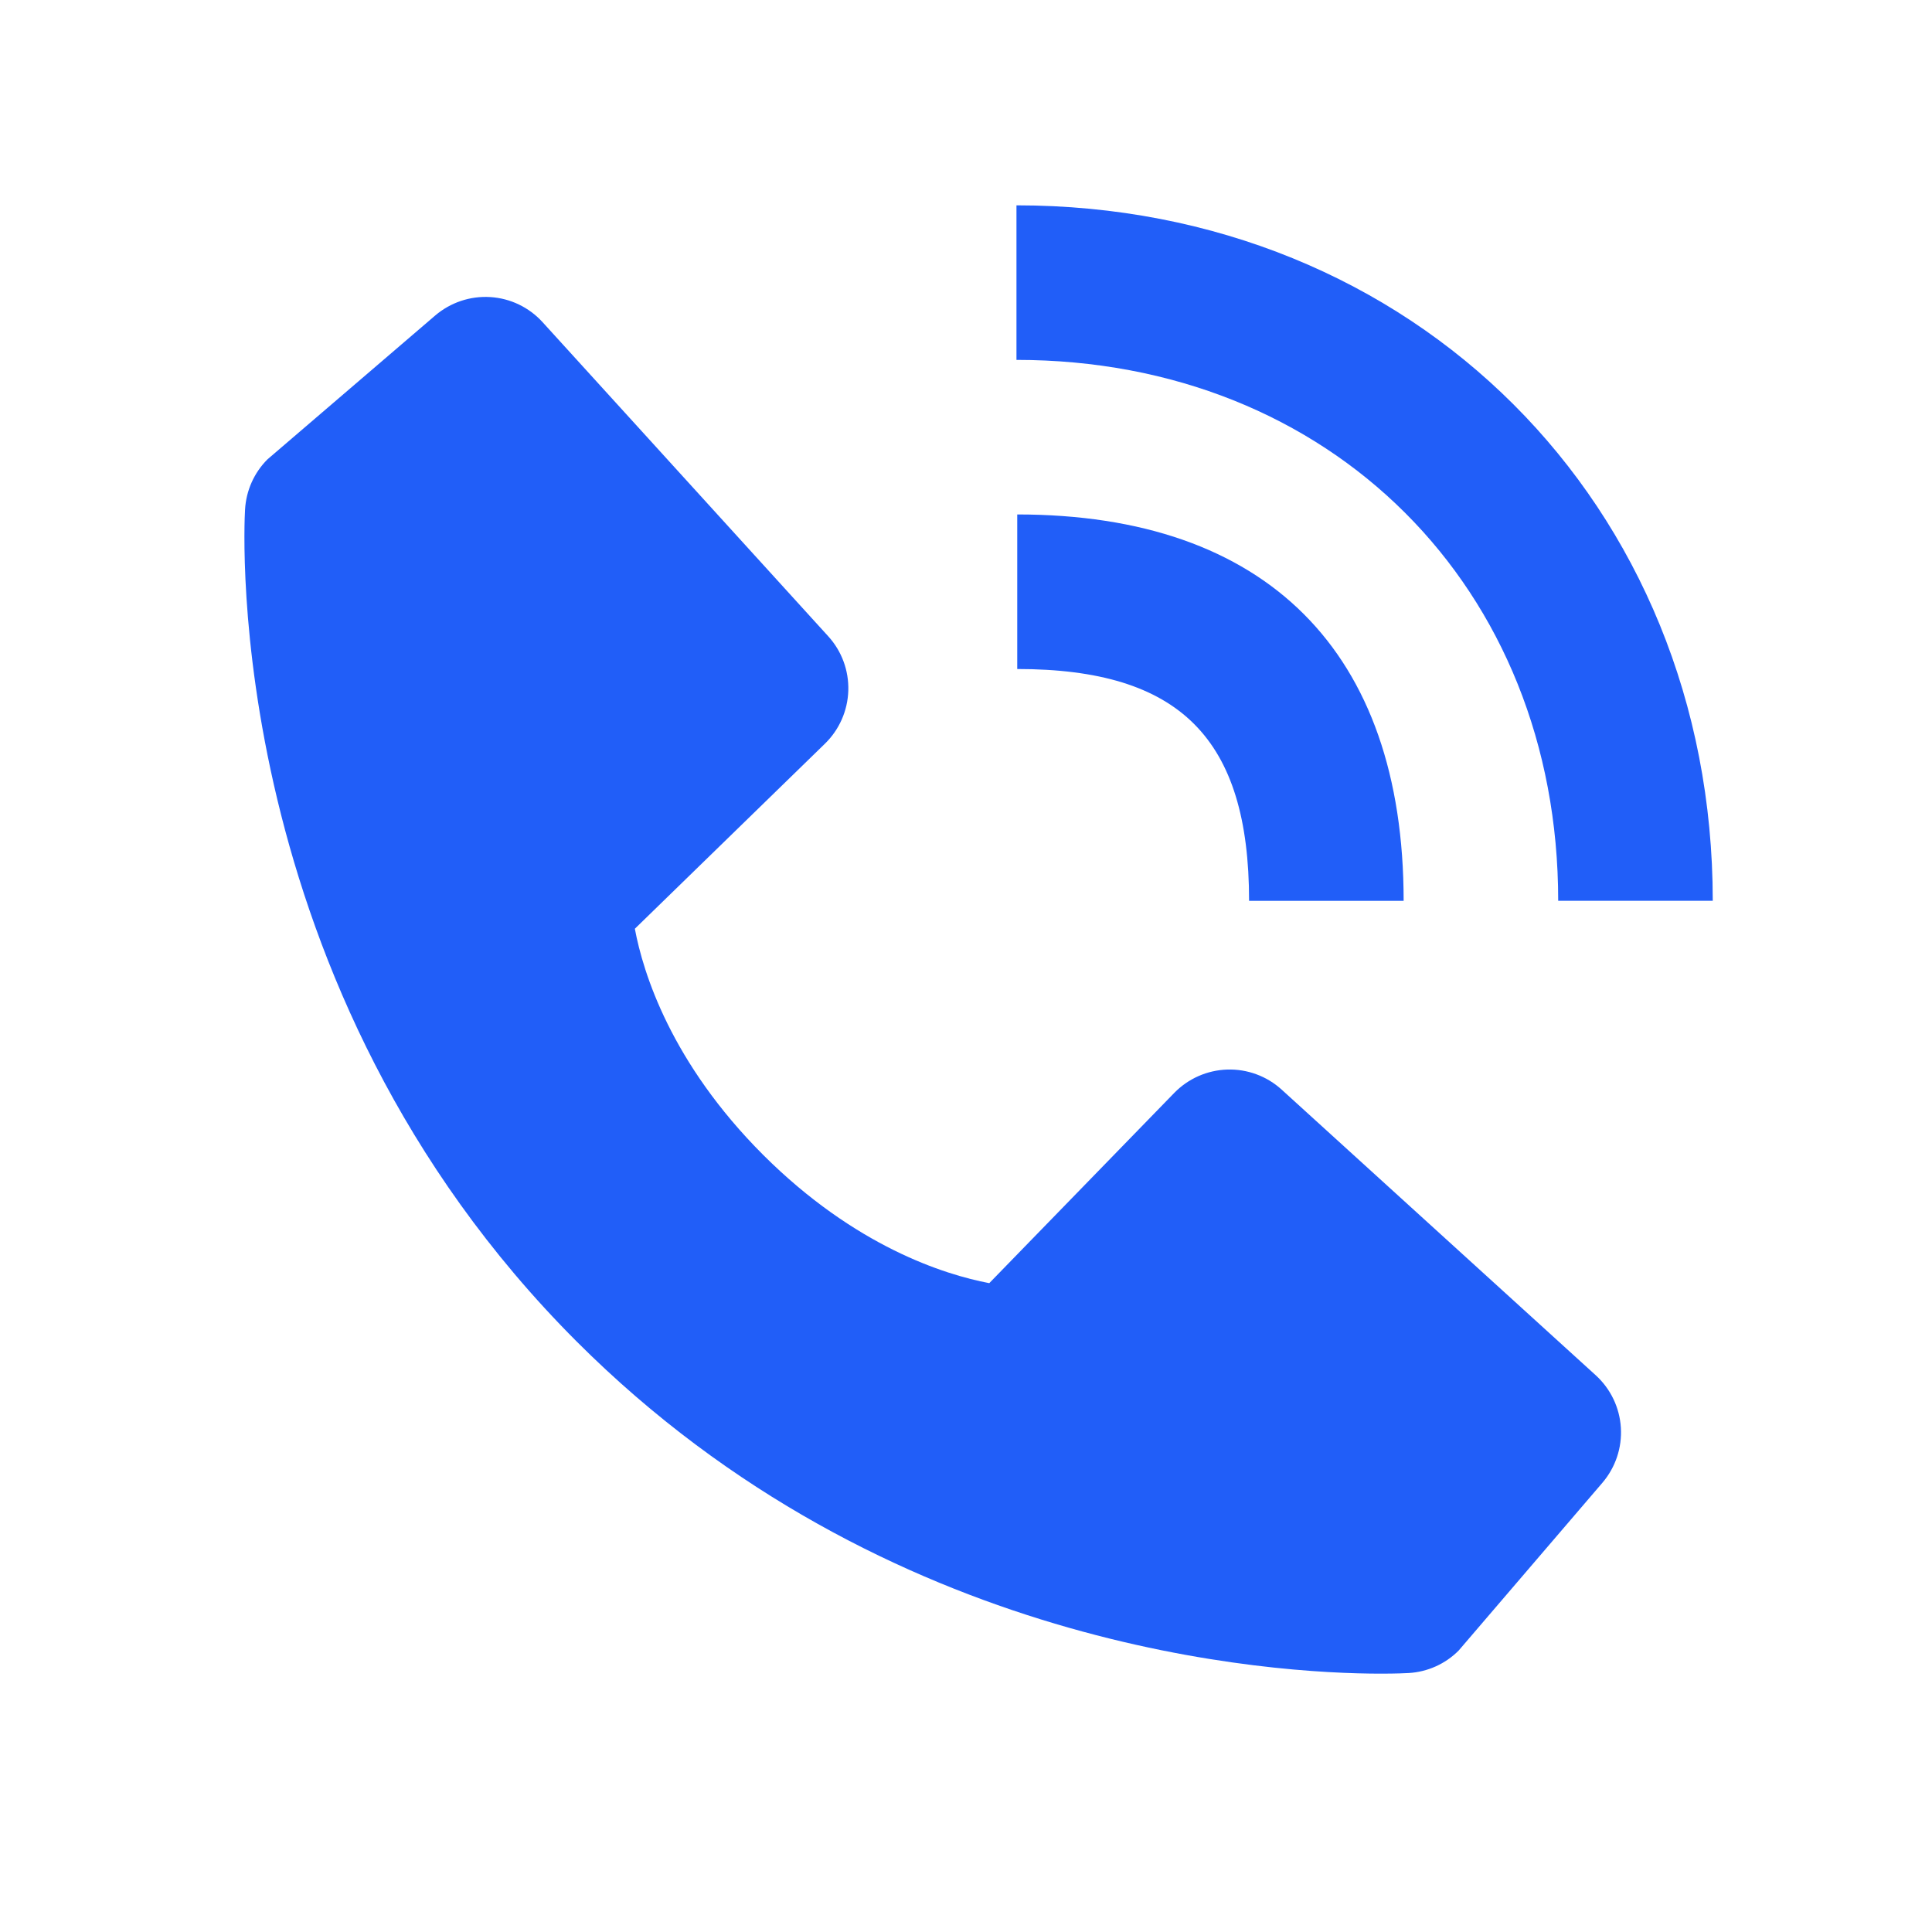
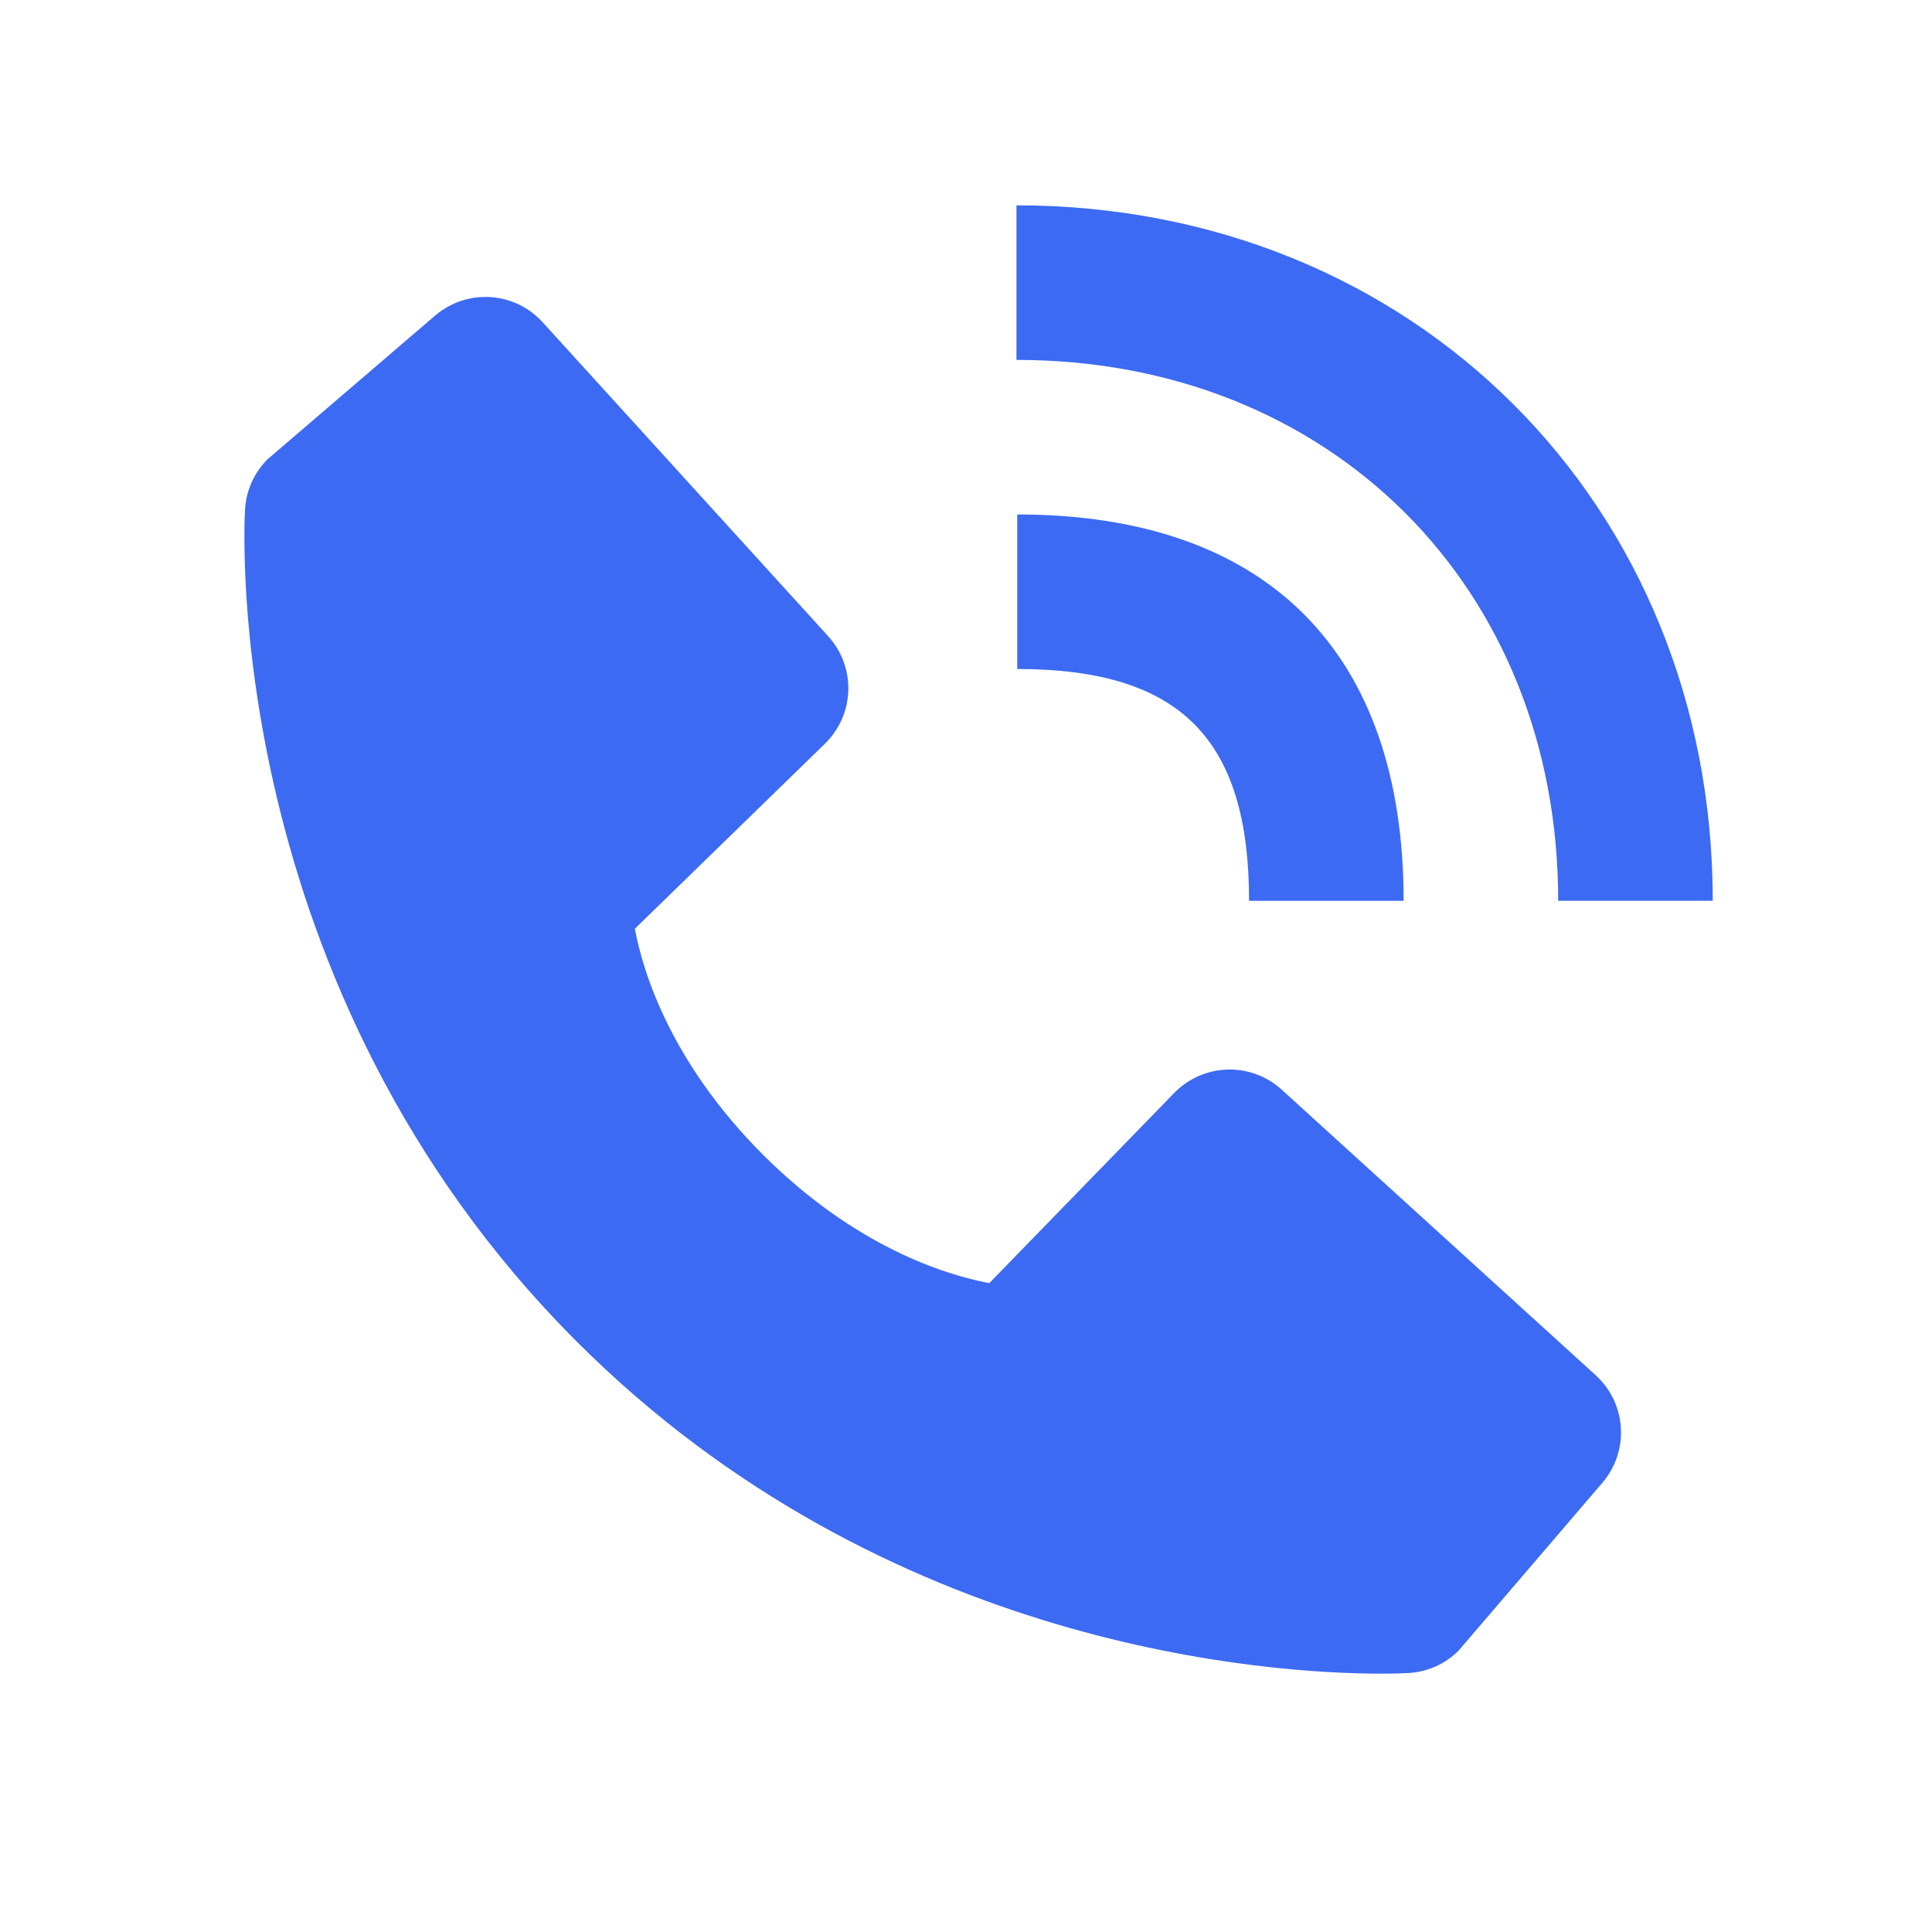
<svg xmlns="http://www.w3.org/2000/svg" width="25" height="25" viewBox="0 0 25 25" fill="none">
-   <path d="M20.163 11.656H22.163C22.163 6.526 18.29 2.657 13.153 2.657V4.657C17.215 4.657 20.163 7.6 20.163 11.656Z" fill="#215EF8" />
-   <path d="M13.163 8.657C15.266 8.657 16.163 9.554 16.163 11.657H18.163C18.163 8.432 16.388 6.657 13.163 6.657V8.657ZM16.585 14.1C16.393 13.925 16.14 13.832 15.881 13.84C15.621 13.848 15.375 13.957 15.194 14.143L12.801 16.604C12.225 16.494 11.067 16.133 9.875 14.944C8.683 13.751 8.322 12.59 8.215 12.018L10.674 9.624C10.86 9.443 10.969 9.197 10.977 8.937C10.985 8.677 10.892 8.425 10.717 8.233L7.022 4.17C6.847 3.977 6.604 3.86 6.344 3.844C6.084 3.828 5.829 3.914 5.631 4.083L3.461 5.944C3.288 6.117 3.185 6.348 3.171 6.593C3.156 6.843 2.87 12.765 7.462 17.359C11.468 21.364 16.486 21.657 17.868 21.657C18.07 21.657 18.194 21.651 18.227 21.649C18.471 21.635 18.702 21.532 18.875 21.358L20.735 19.187C20.904 18.989 20.99 18.734 20.974 18.474C20.958 18.214 20.841 17.971 20.649 17.796L16.585 14.1Z" fill="#215EF8" />
+   <path d="M20.163 11.656H22.163C22.163 6.526 18.29 2.657 13.153 2.657V4.657C17.215 4.657 20.163 7.6 20.163 11.656Z" fill="#3D6AF2" />
+   <path d="M13.163 8.657C15.266 8.657 16.163 9.554 16.163 11.657H18.163C18.163 8.432 16.388 6.657 13.163 6.657V8.657ZM16.585 14.1C16.393 13.925 16.14 13.832 15.881 13.84C15.621 13.848 15.375 13.957 15.194 14.143L12.801 16.604C12.225 16.494 11.067 16.133 9.875 14.944C8.683 13.751 8.322 12.59 8.215 12.018L10.674 9.624C10.86 9.443 10.969 9.197 10.977 8.937C10.985 8.677 10.892 8.425 10.717 8.233L7.022 4.17C6.847 3.977 6.604 3.86 6.344 3.844C6.084 3.828 5.829 3.914 5.631 4.083L3.461 5.944C3.288 6.117 3.185 6.348 3.171 6.593C3.156 6.843 2.87 12.765 7.462 17.359C11.468 21.364 16.486 21.657 17.868 21.657C18.07 21.657 18.194 21.651 18.227 21.649C18.471 21.635 18.702 21.532 18.875 21.358L20.735 19.187C20.904 18.989 20.99 18.734 20.974 18.474C20.958 18.214 20.841 17.971 20.649 17.796L16.585 14.1V14.1Z" fill="#3D6AF2" />
</svg>
